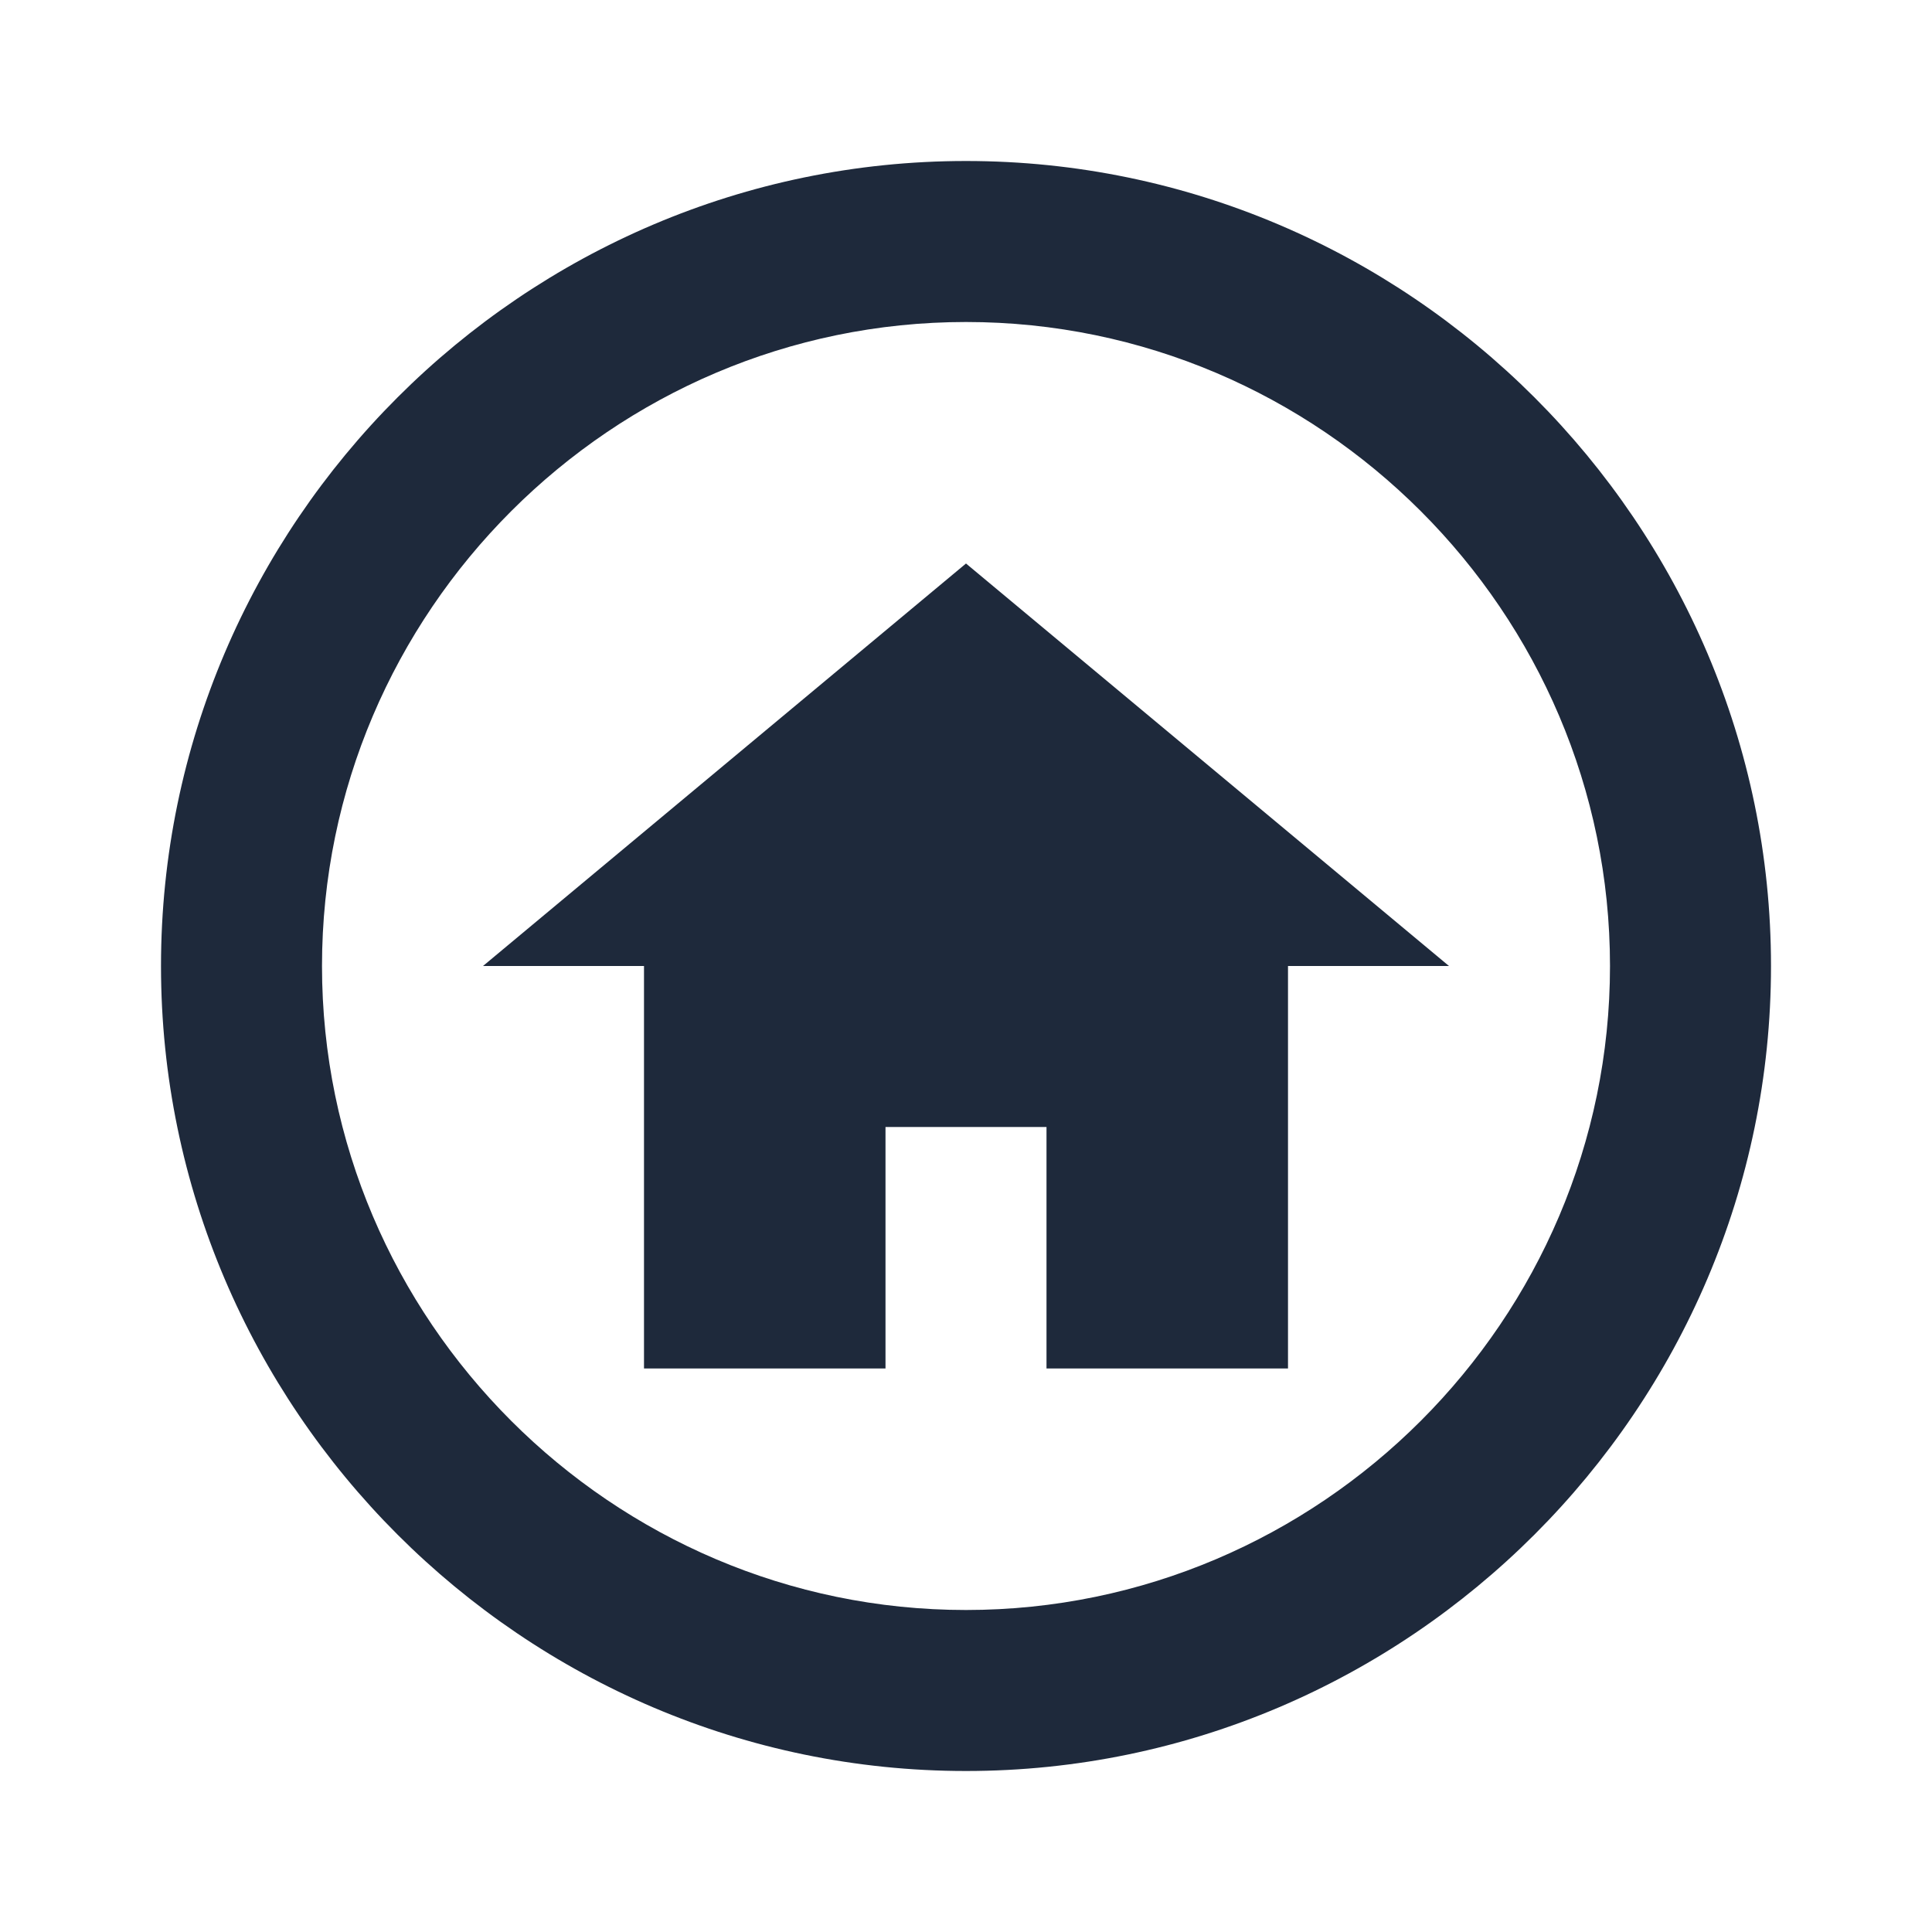
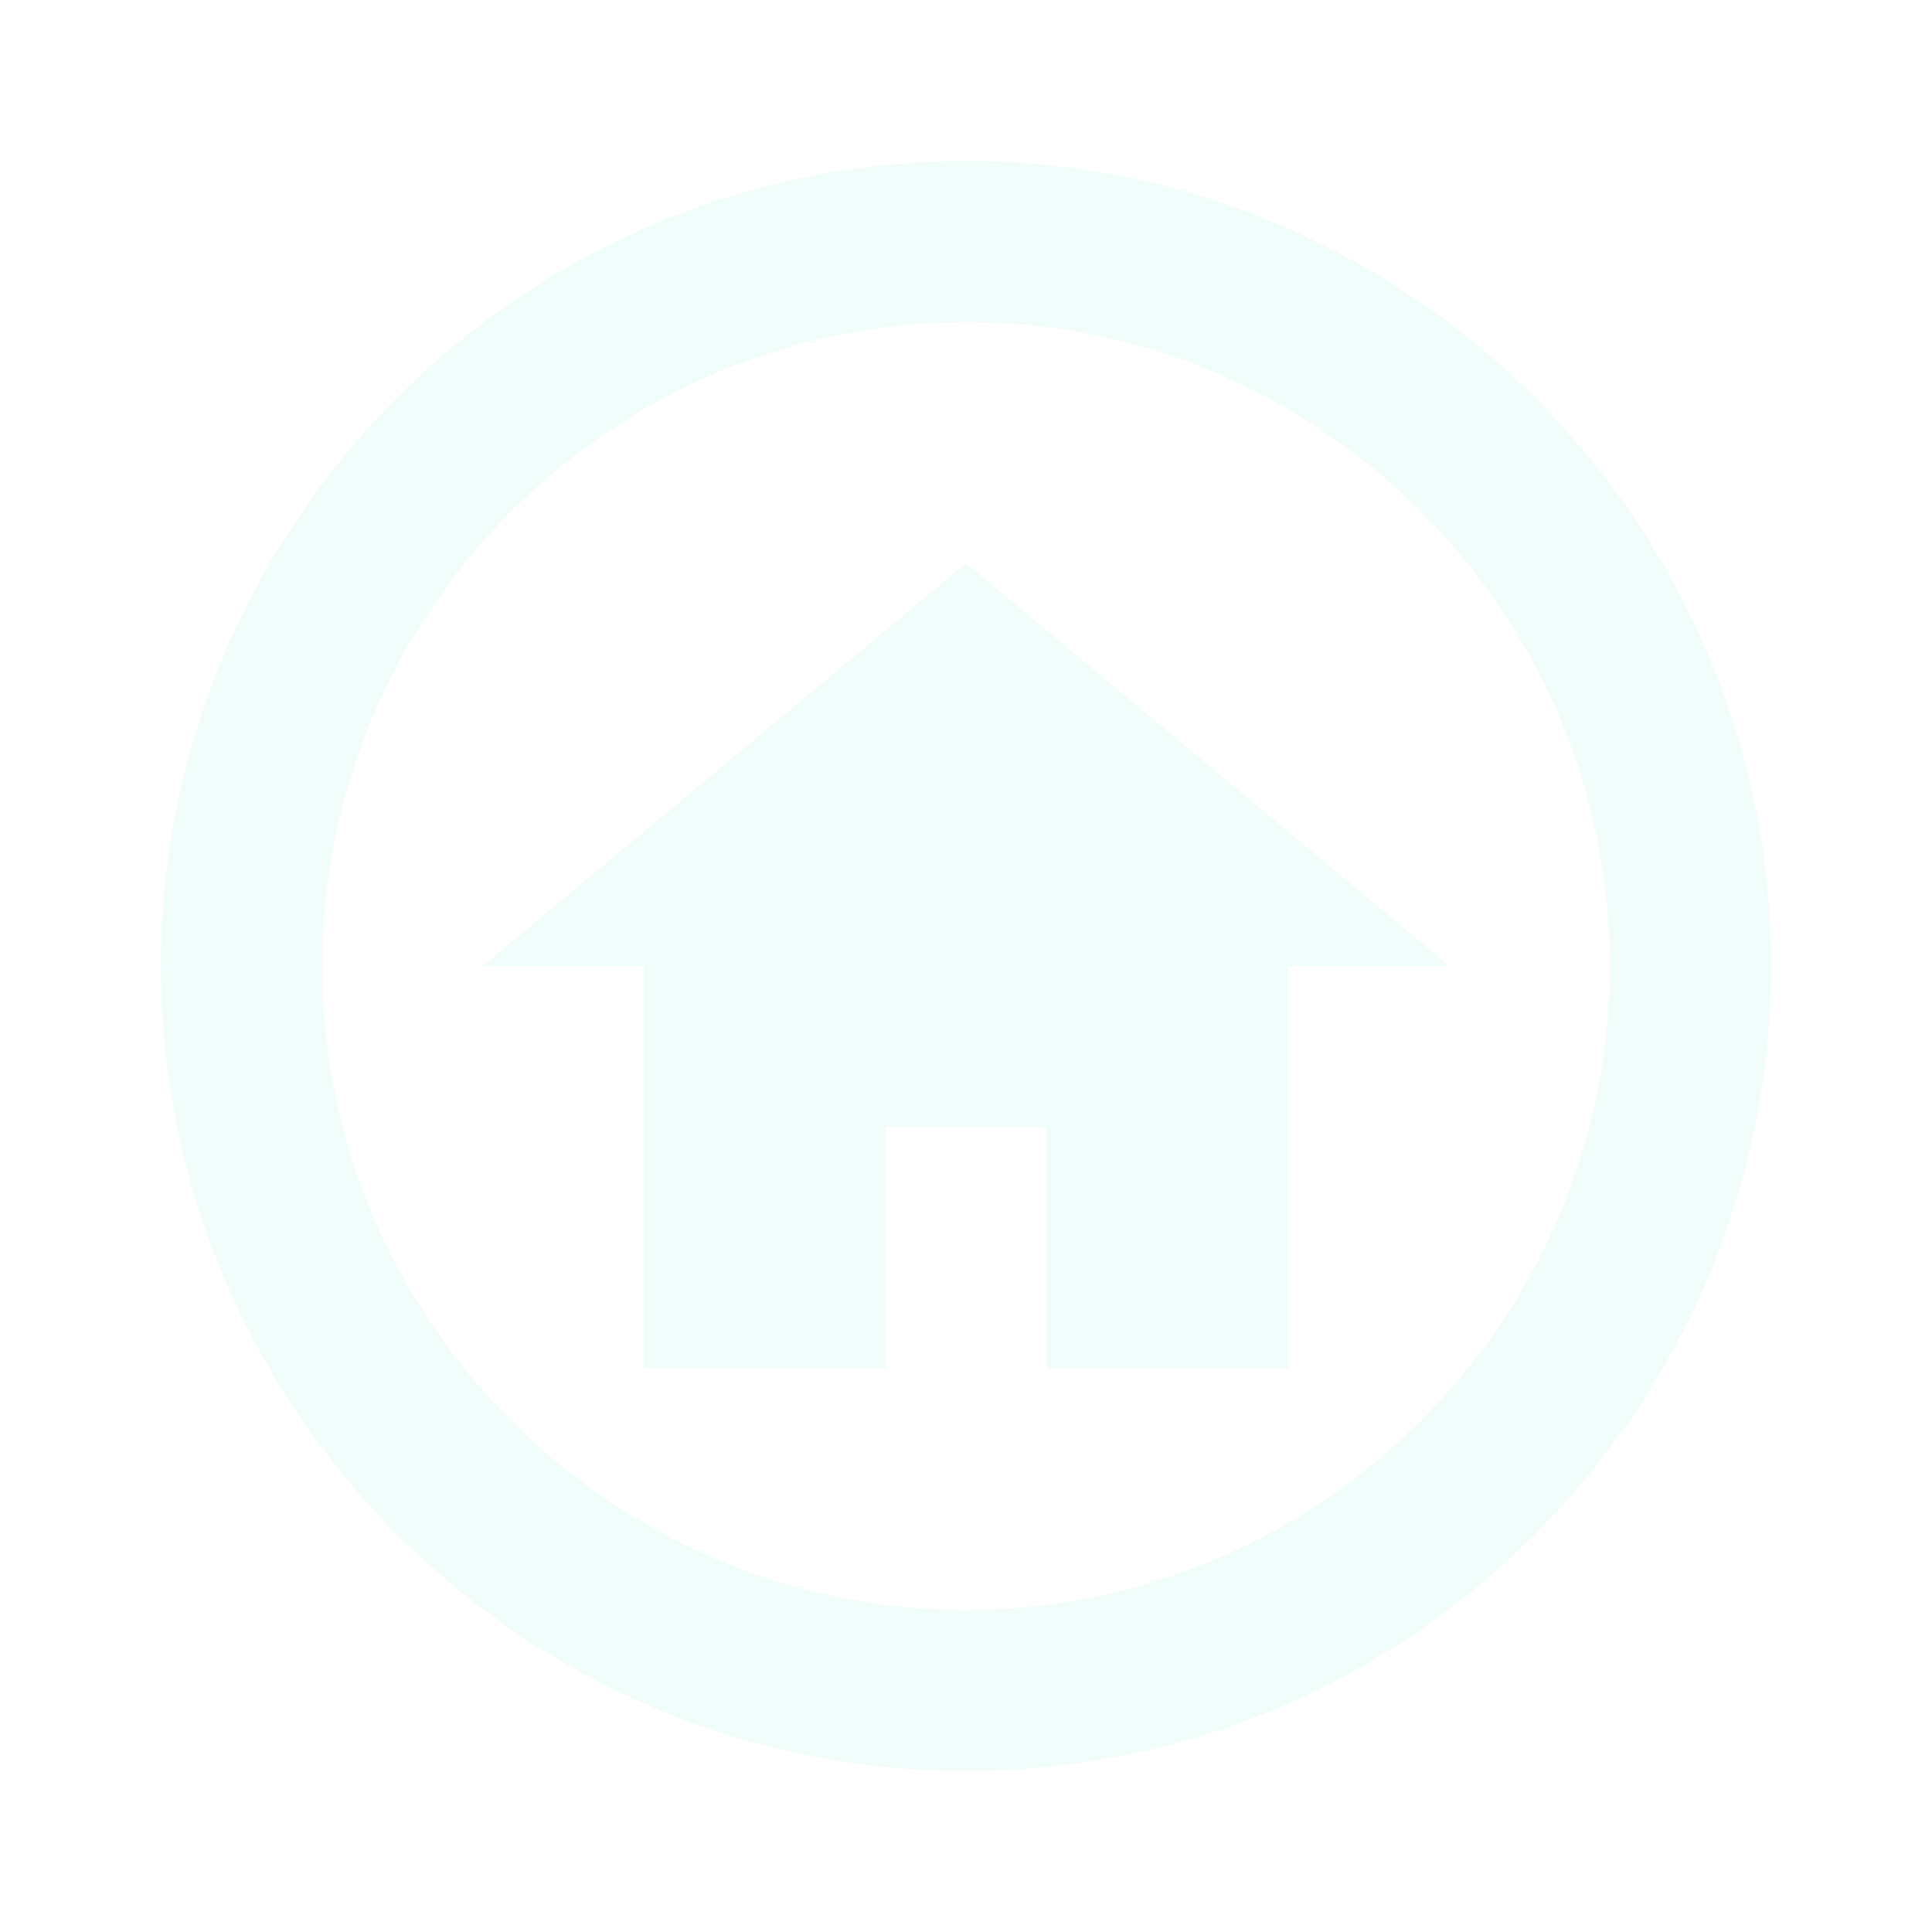
<svg xmlns="http://www.w3.org/2000/svg" viewBox="0 0 24 24">
-   <path fill="#1e293b" d="M12 20C7.6 20 4 16.4 4 12S7.6 4 12 4 20 7.6 20 12 16.4 20 12 20M12 2C6.5 2 2 6.5 2 12S6.5 22 12 22 22 17.5 22 12 17.5 2 12 2M11 14H13V17H16V12H18L12 7L6 12H8V17H11V14" />
+   <path fill="#f0fdfa" d="M12 20C7.6 20 4 16.4 4 12S7.6 4 12 4 20 7.6 20 12 16.4 20 12 20M12 2C6.5 2 2 6.5 2 12S6.5 22 12 22 22 17.5 22 12 17.5 2 12 2M11 14H13V17H16V12H18L12 7L6 12H8V17H11V14" />
</svg>
